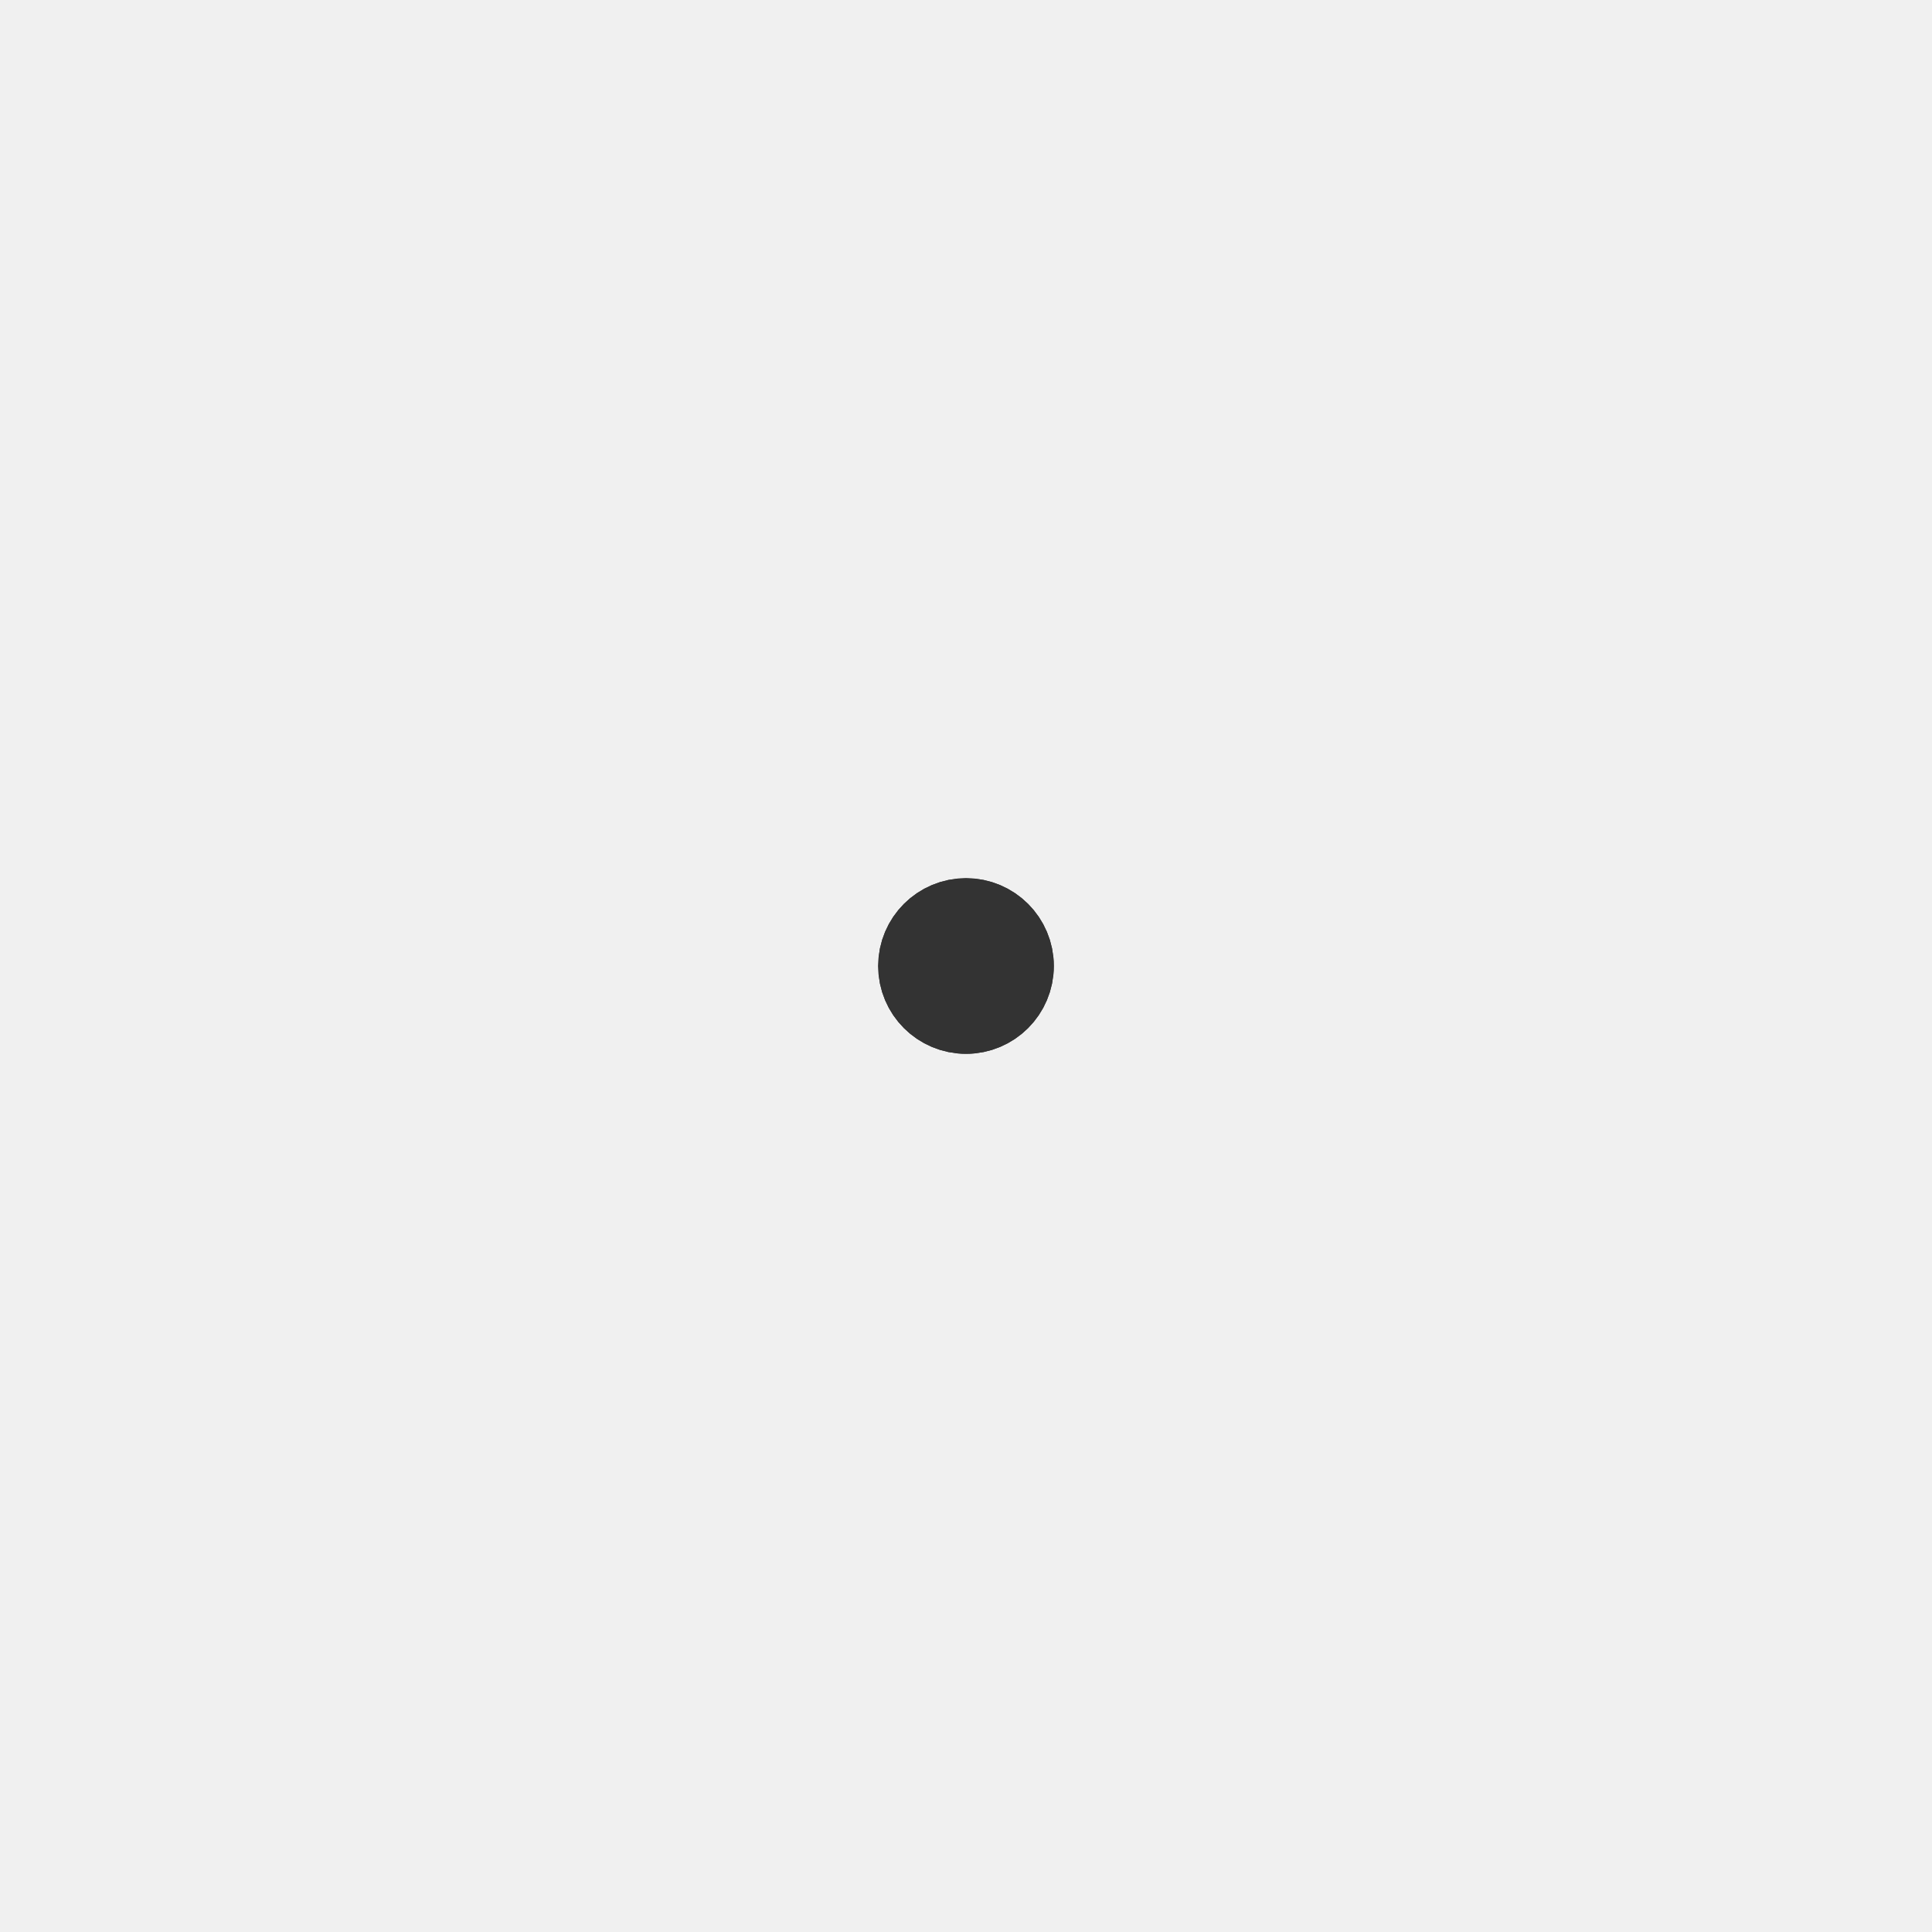
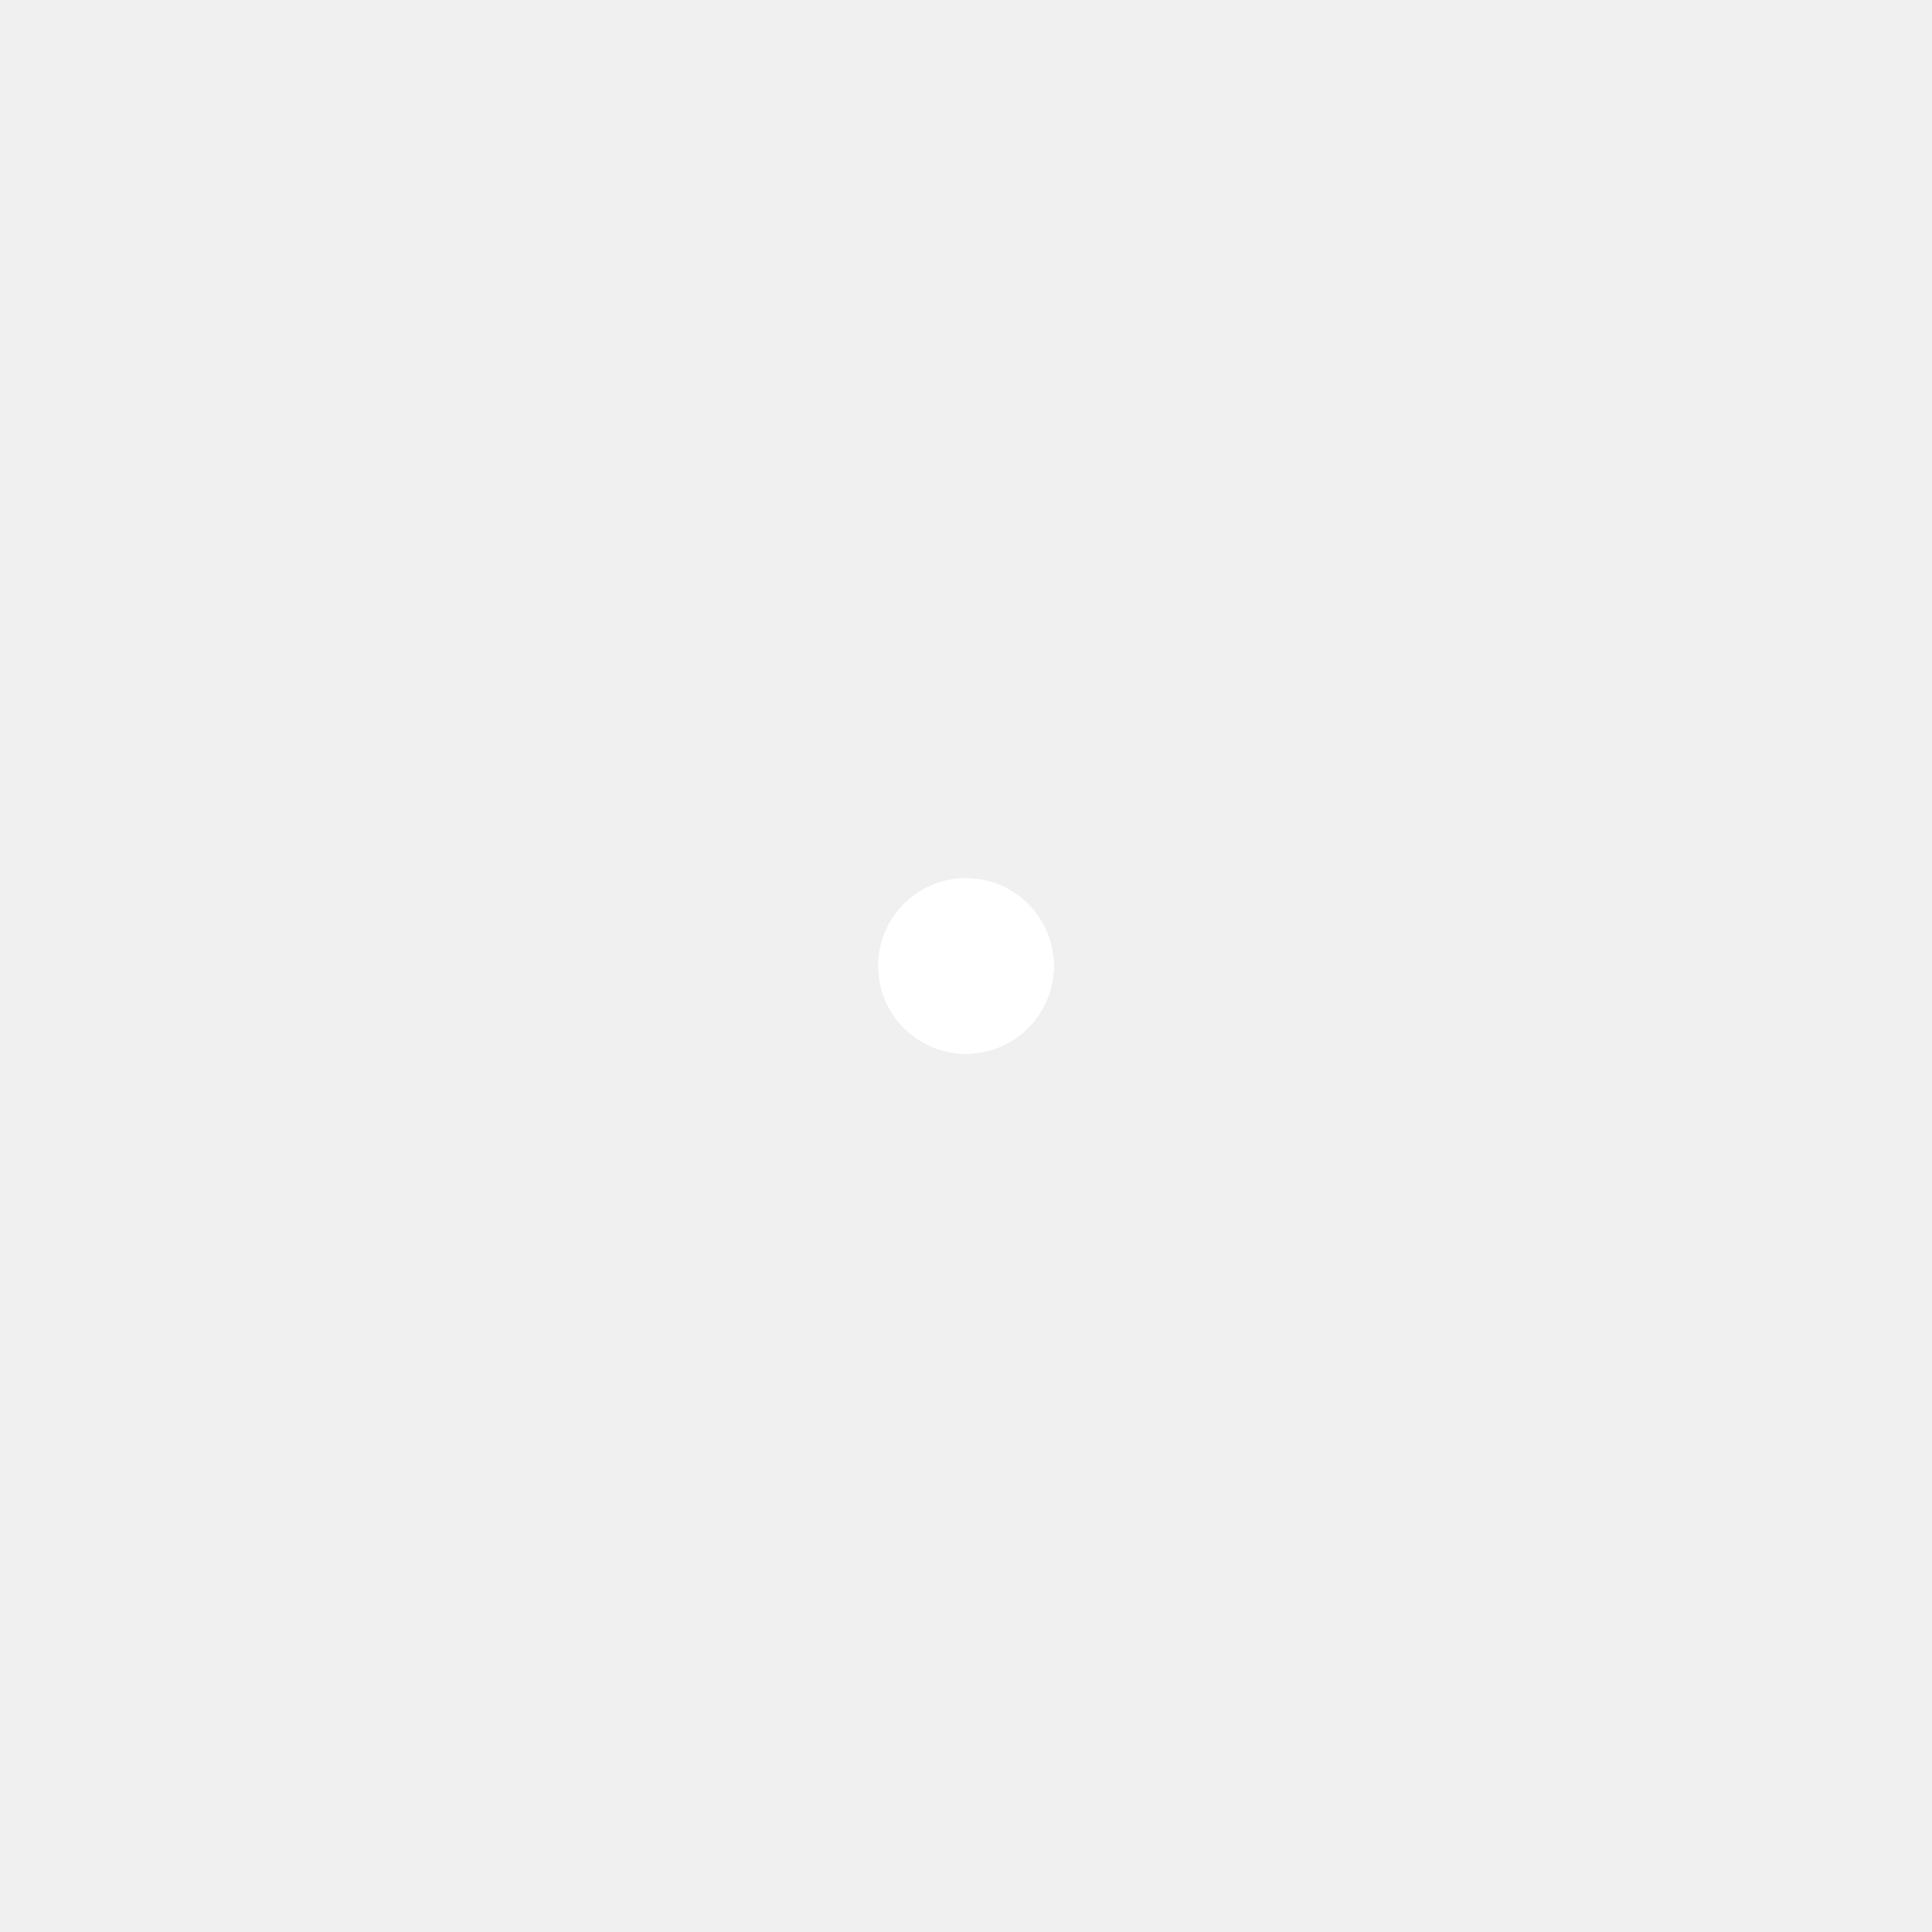
- <svg xmlns="http://www.w3.org/2000/svg" width="44" height="44" viewBox="0 0 44 44" stroke="#333333">
+ <svg xmlns="http://www.w3.org/2000/svg" width="44" height="44" viewBox="0 0 44 44" stroke="#ffffff">
  <g fill="none" fill-rule="evenodd" stroke-width="2">
    <circle cx="22" cy="22" r="1">
      <animate attributeName="r" begin="0s" dur="1.8s" values="1; 20" calcMode="spline" keyTimes="0; 1" keySplines="0.165, 0.84, 0.44, 1" repeatCount="indefinite" />
      <animate attributeName="stroke-opacity" begin="0s" dur="1.8s" values="1; 0" calcMode="spline" keyTimes="0; 1" keySplines="0.3, 0.61, 0.355, 1" repeatCount="indefinite" />
    </circle>
    <circle cx="22" cy="22" r="1">
      <animate attributeName="r" begin="-0.9s" dur="1.8s" values="1; 20" calcMode="spline" keyTimes="0; 1" keySplines="0.165, 0.84, 0.44, 1" repeatCount="indefinite" />
      <animate attributeName="stroke-opacity" begin="-0.9s" dur="1.8s" values="1; 0" calcMode="spline" keyTimes="0; 1" keySplines="0.3, 0.61, 0.355, 1" repeatCount="indefinite" />
    </circle>
  </g>
</svg>
